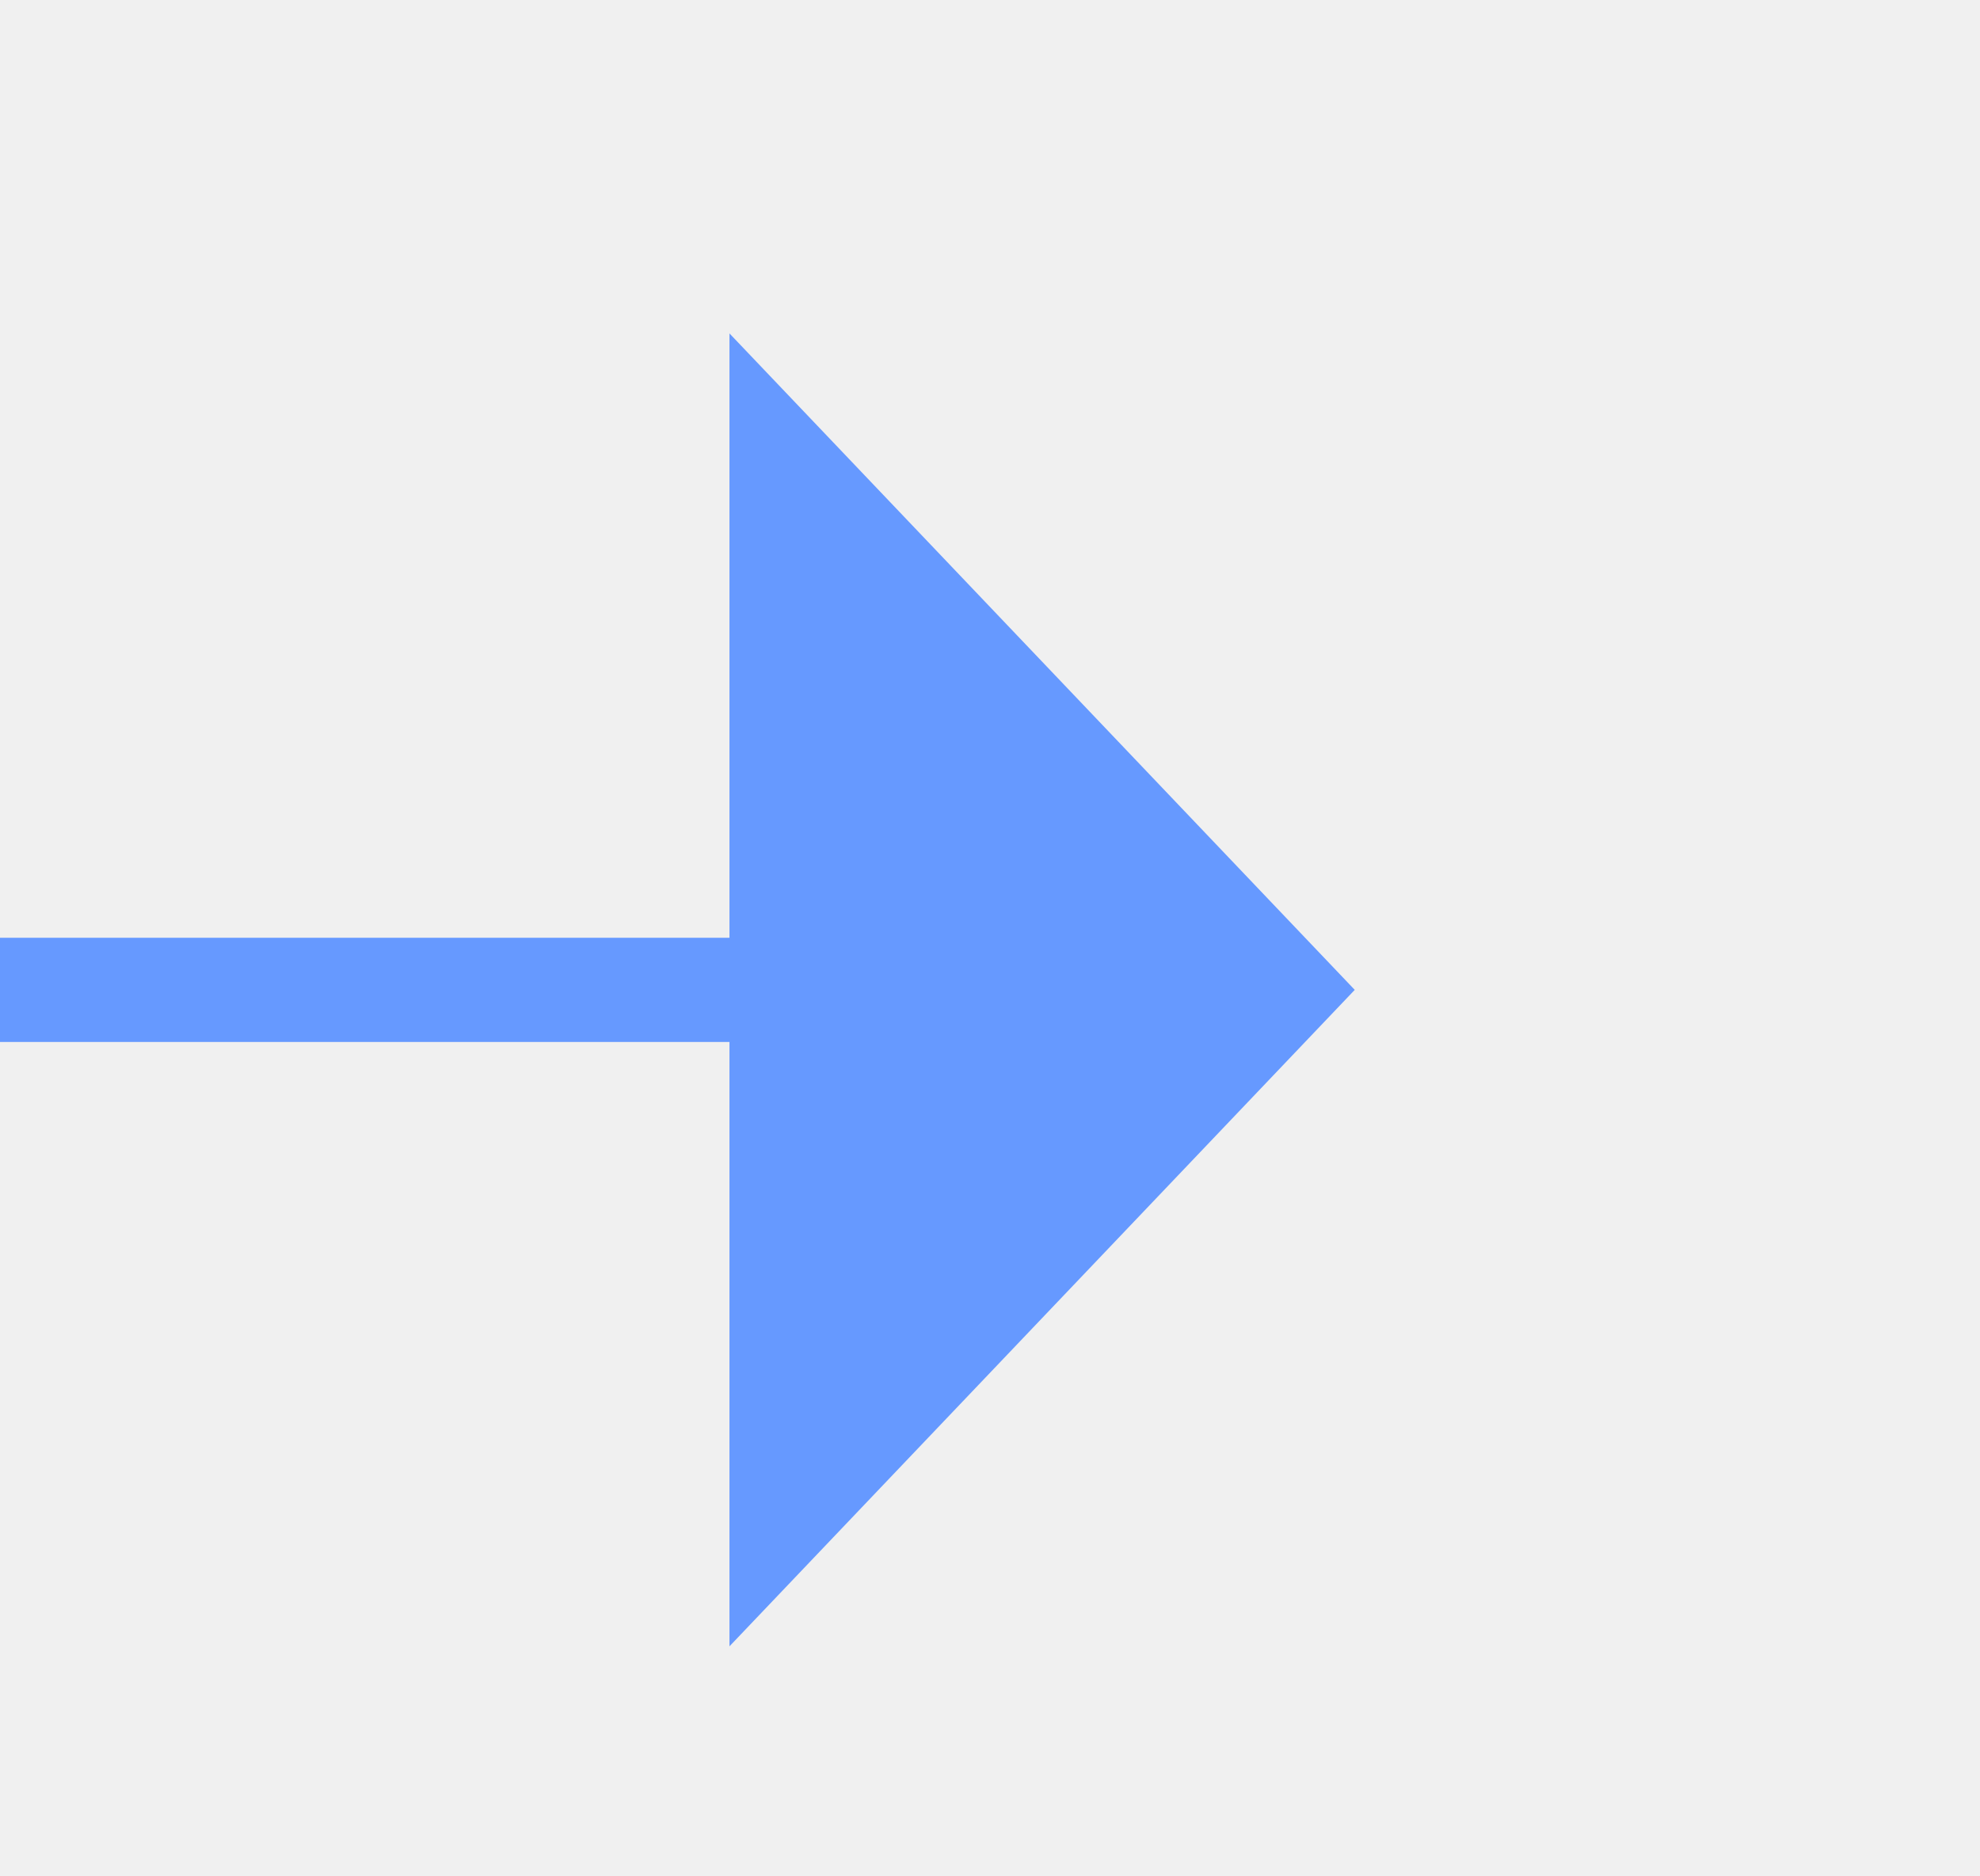
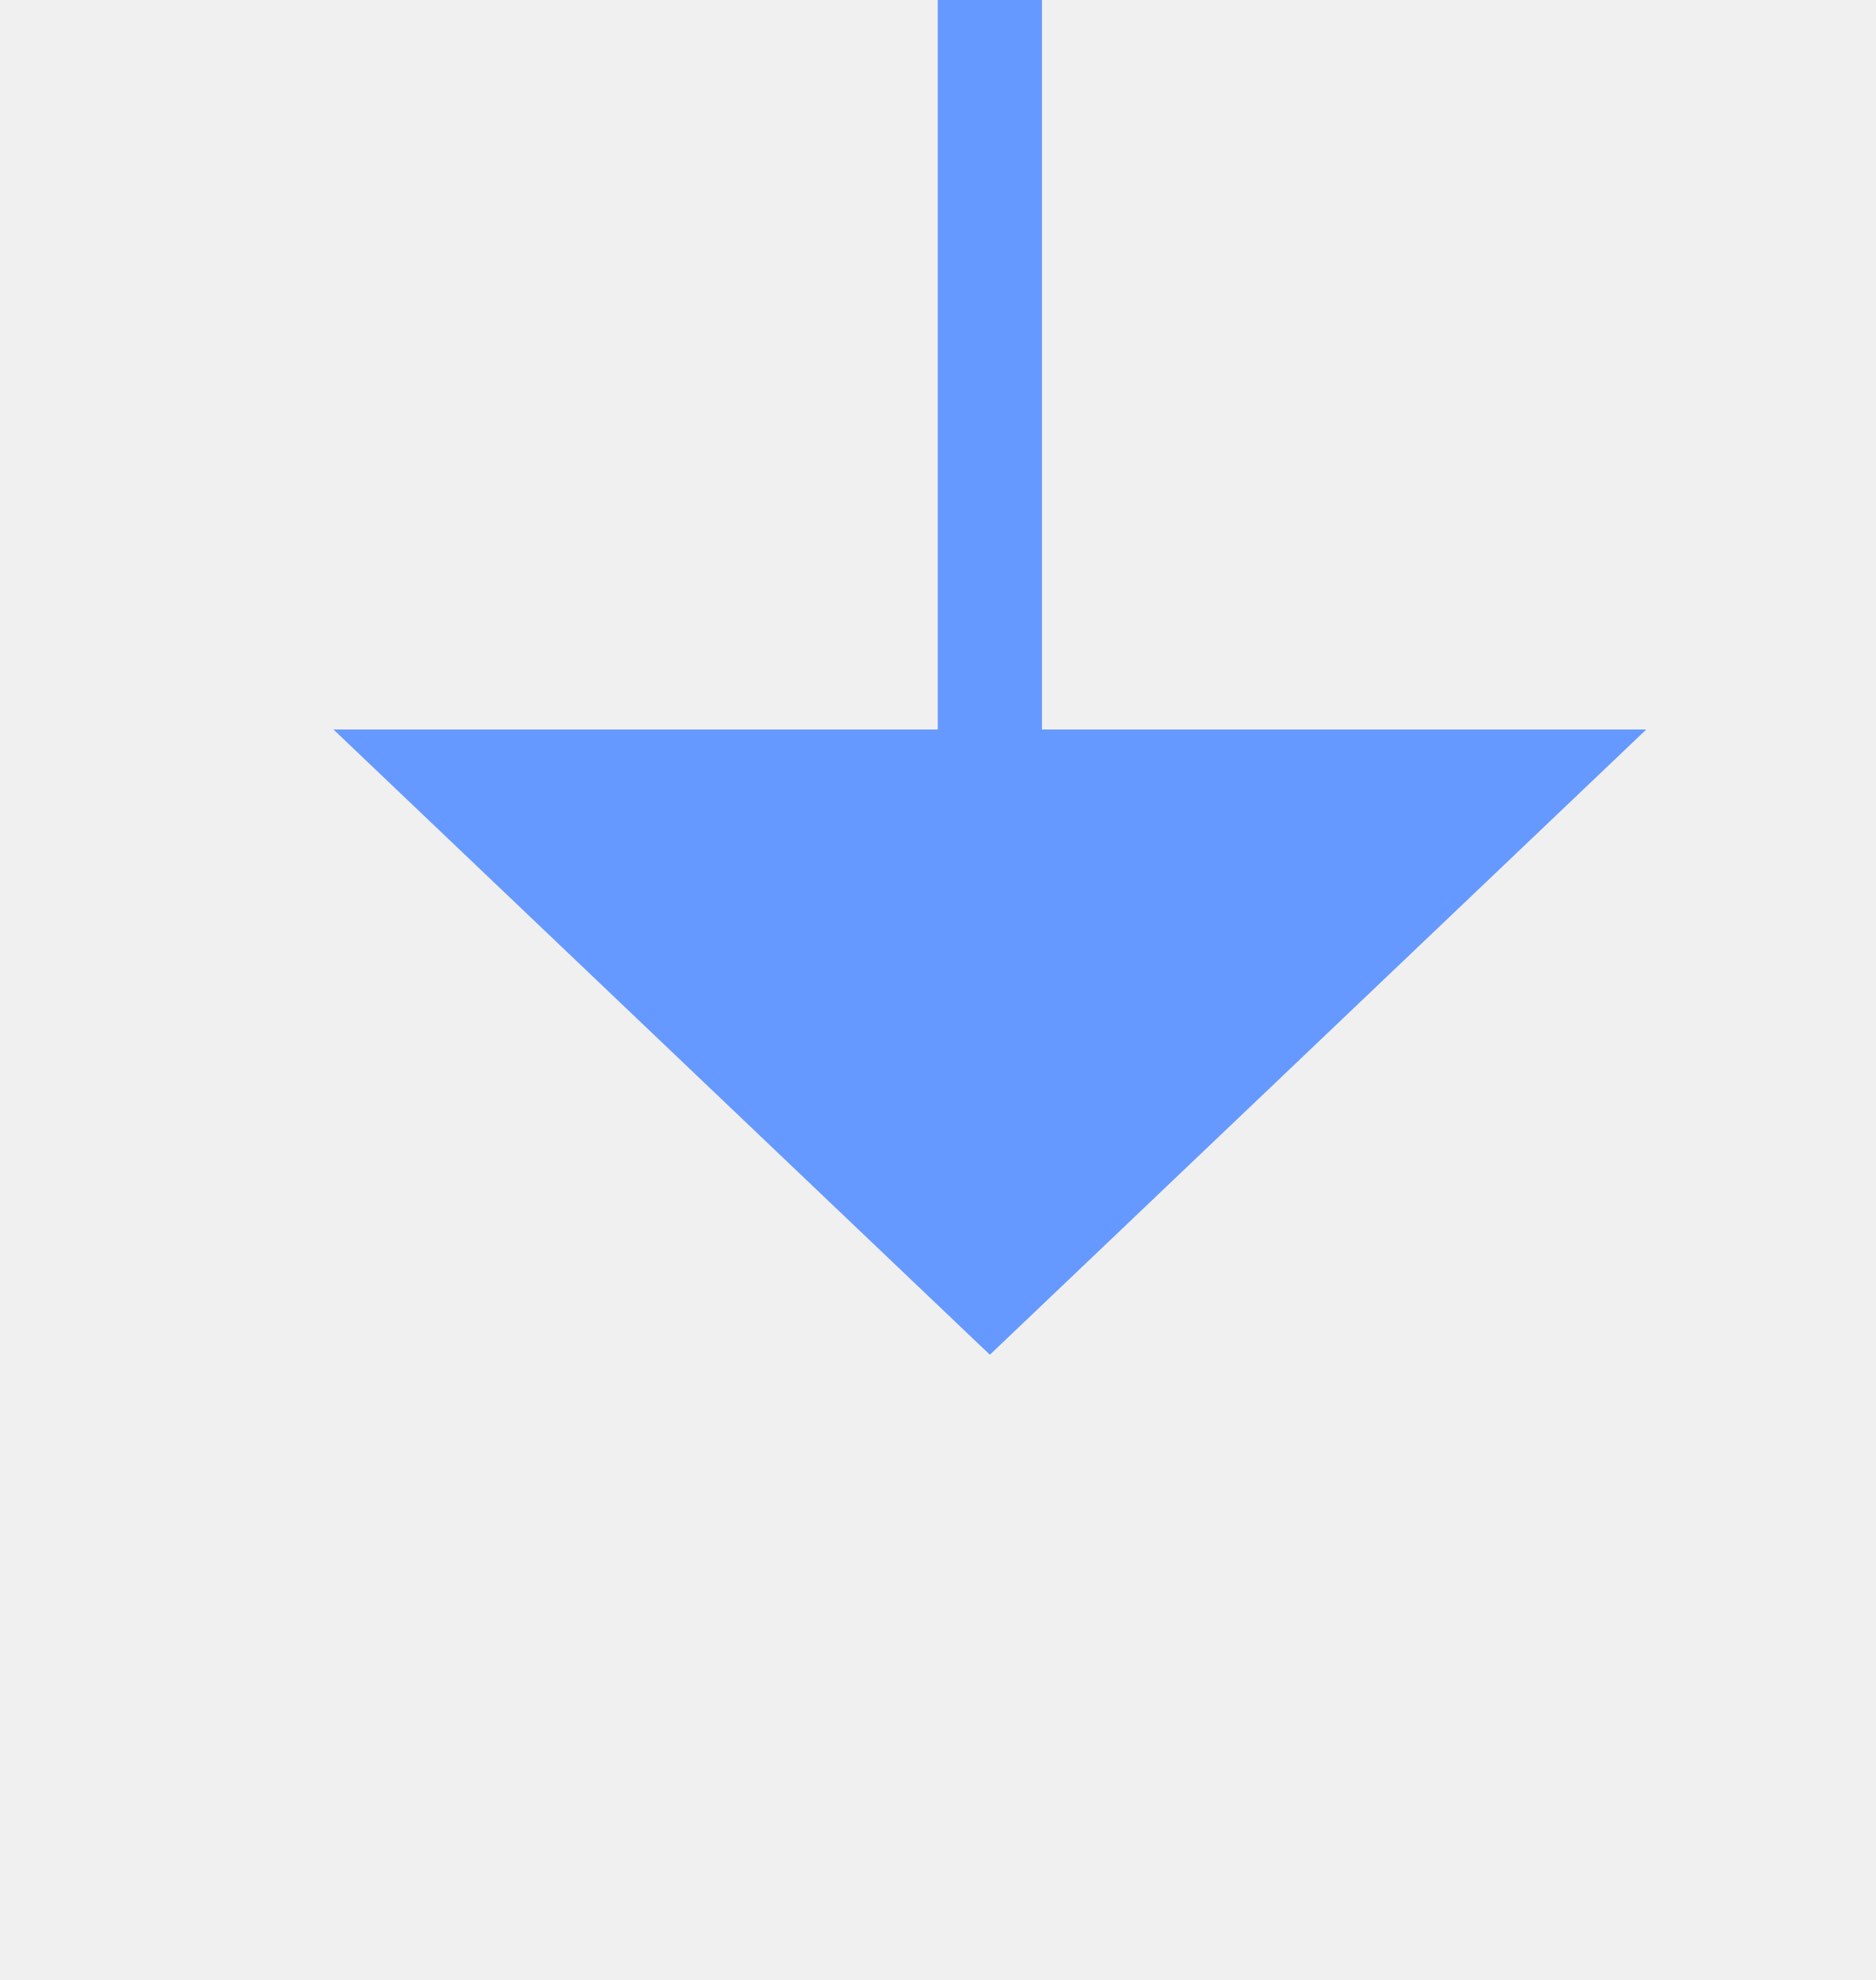
- <svg xmlns="http://www.w3.org/2000/svg" version="1.1" width="19px" height="18px" preserveAspectRatio="xMinYMid meet" viewBox="676 740  19 16">
-   <defs>
-     <mask fill="white" id="clip258">
-       <path d="M 641.5 735  L 674.5 735  L 674.5 760  L 641.5 760  Z M 626 735  L 698 735  L 698 760  L 626 760  Z " fill-rule="evenodd" />
-     </mask>
-   </defs>
-   <path d="M 641.5 748.5  L 626 748.5  M 674.5 748.5  L 684 748.5  " stroke-width="1" stroke="#6699ff" fill="none" />
-   <path d="M 683 754.8  L 689 748.5  L 683 742.2  L 683 754.8  Z " fill-rule="nonzero" fill="#6699ff" stroke="none" mask="url(#clip258)" />
+ <svg xmlns="http://www.w3.org/2000/svg" version="1.1" width="18px" height="19px" preserveAspectRatio="xMidYMin meet" viewBox="376 376  16 19">
+   <path d="M 384.5 339  L 384.5 384  " stroke-width="1" stroke="#6699ff" fill="none" />
+   <path d="M 378.2 383  L 384.5 389  L 390.8 383  L 378.2 383  Z " fill-rule="nonzero" fill="#6699ff" stroke="none" />
</svg>
